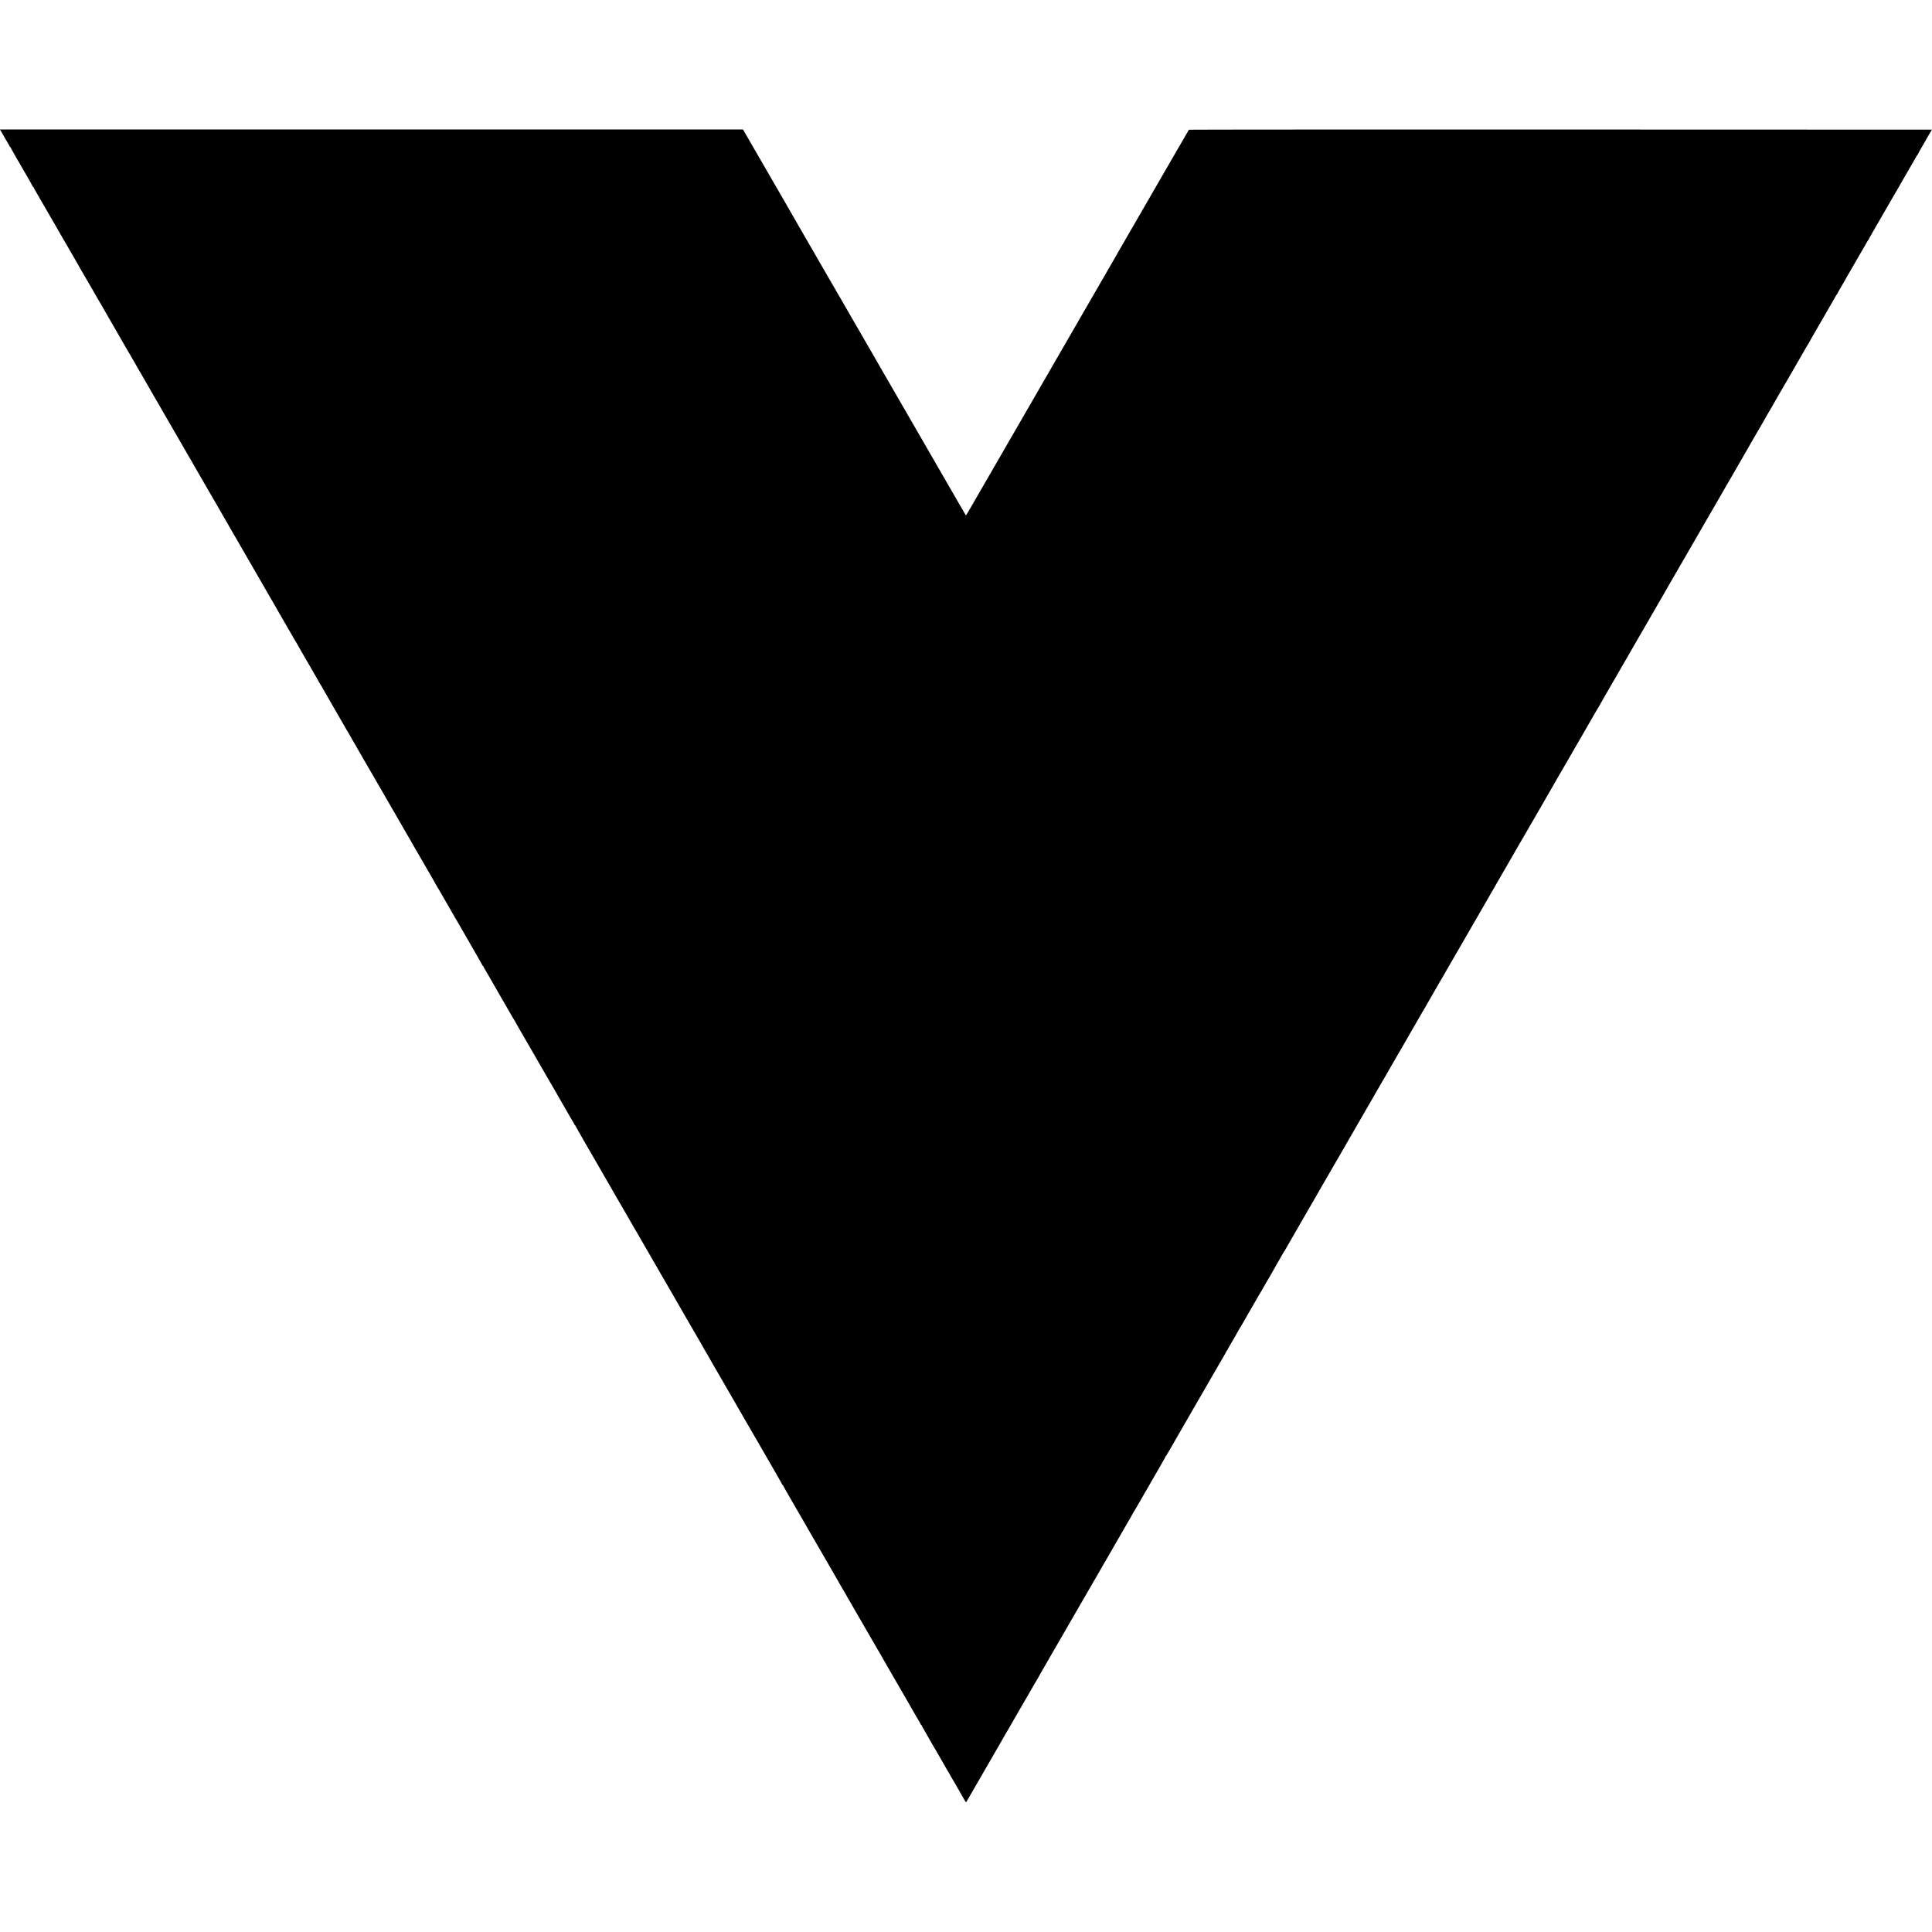
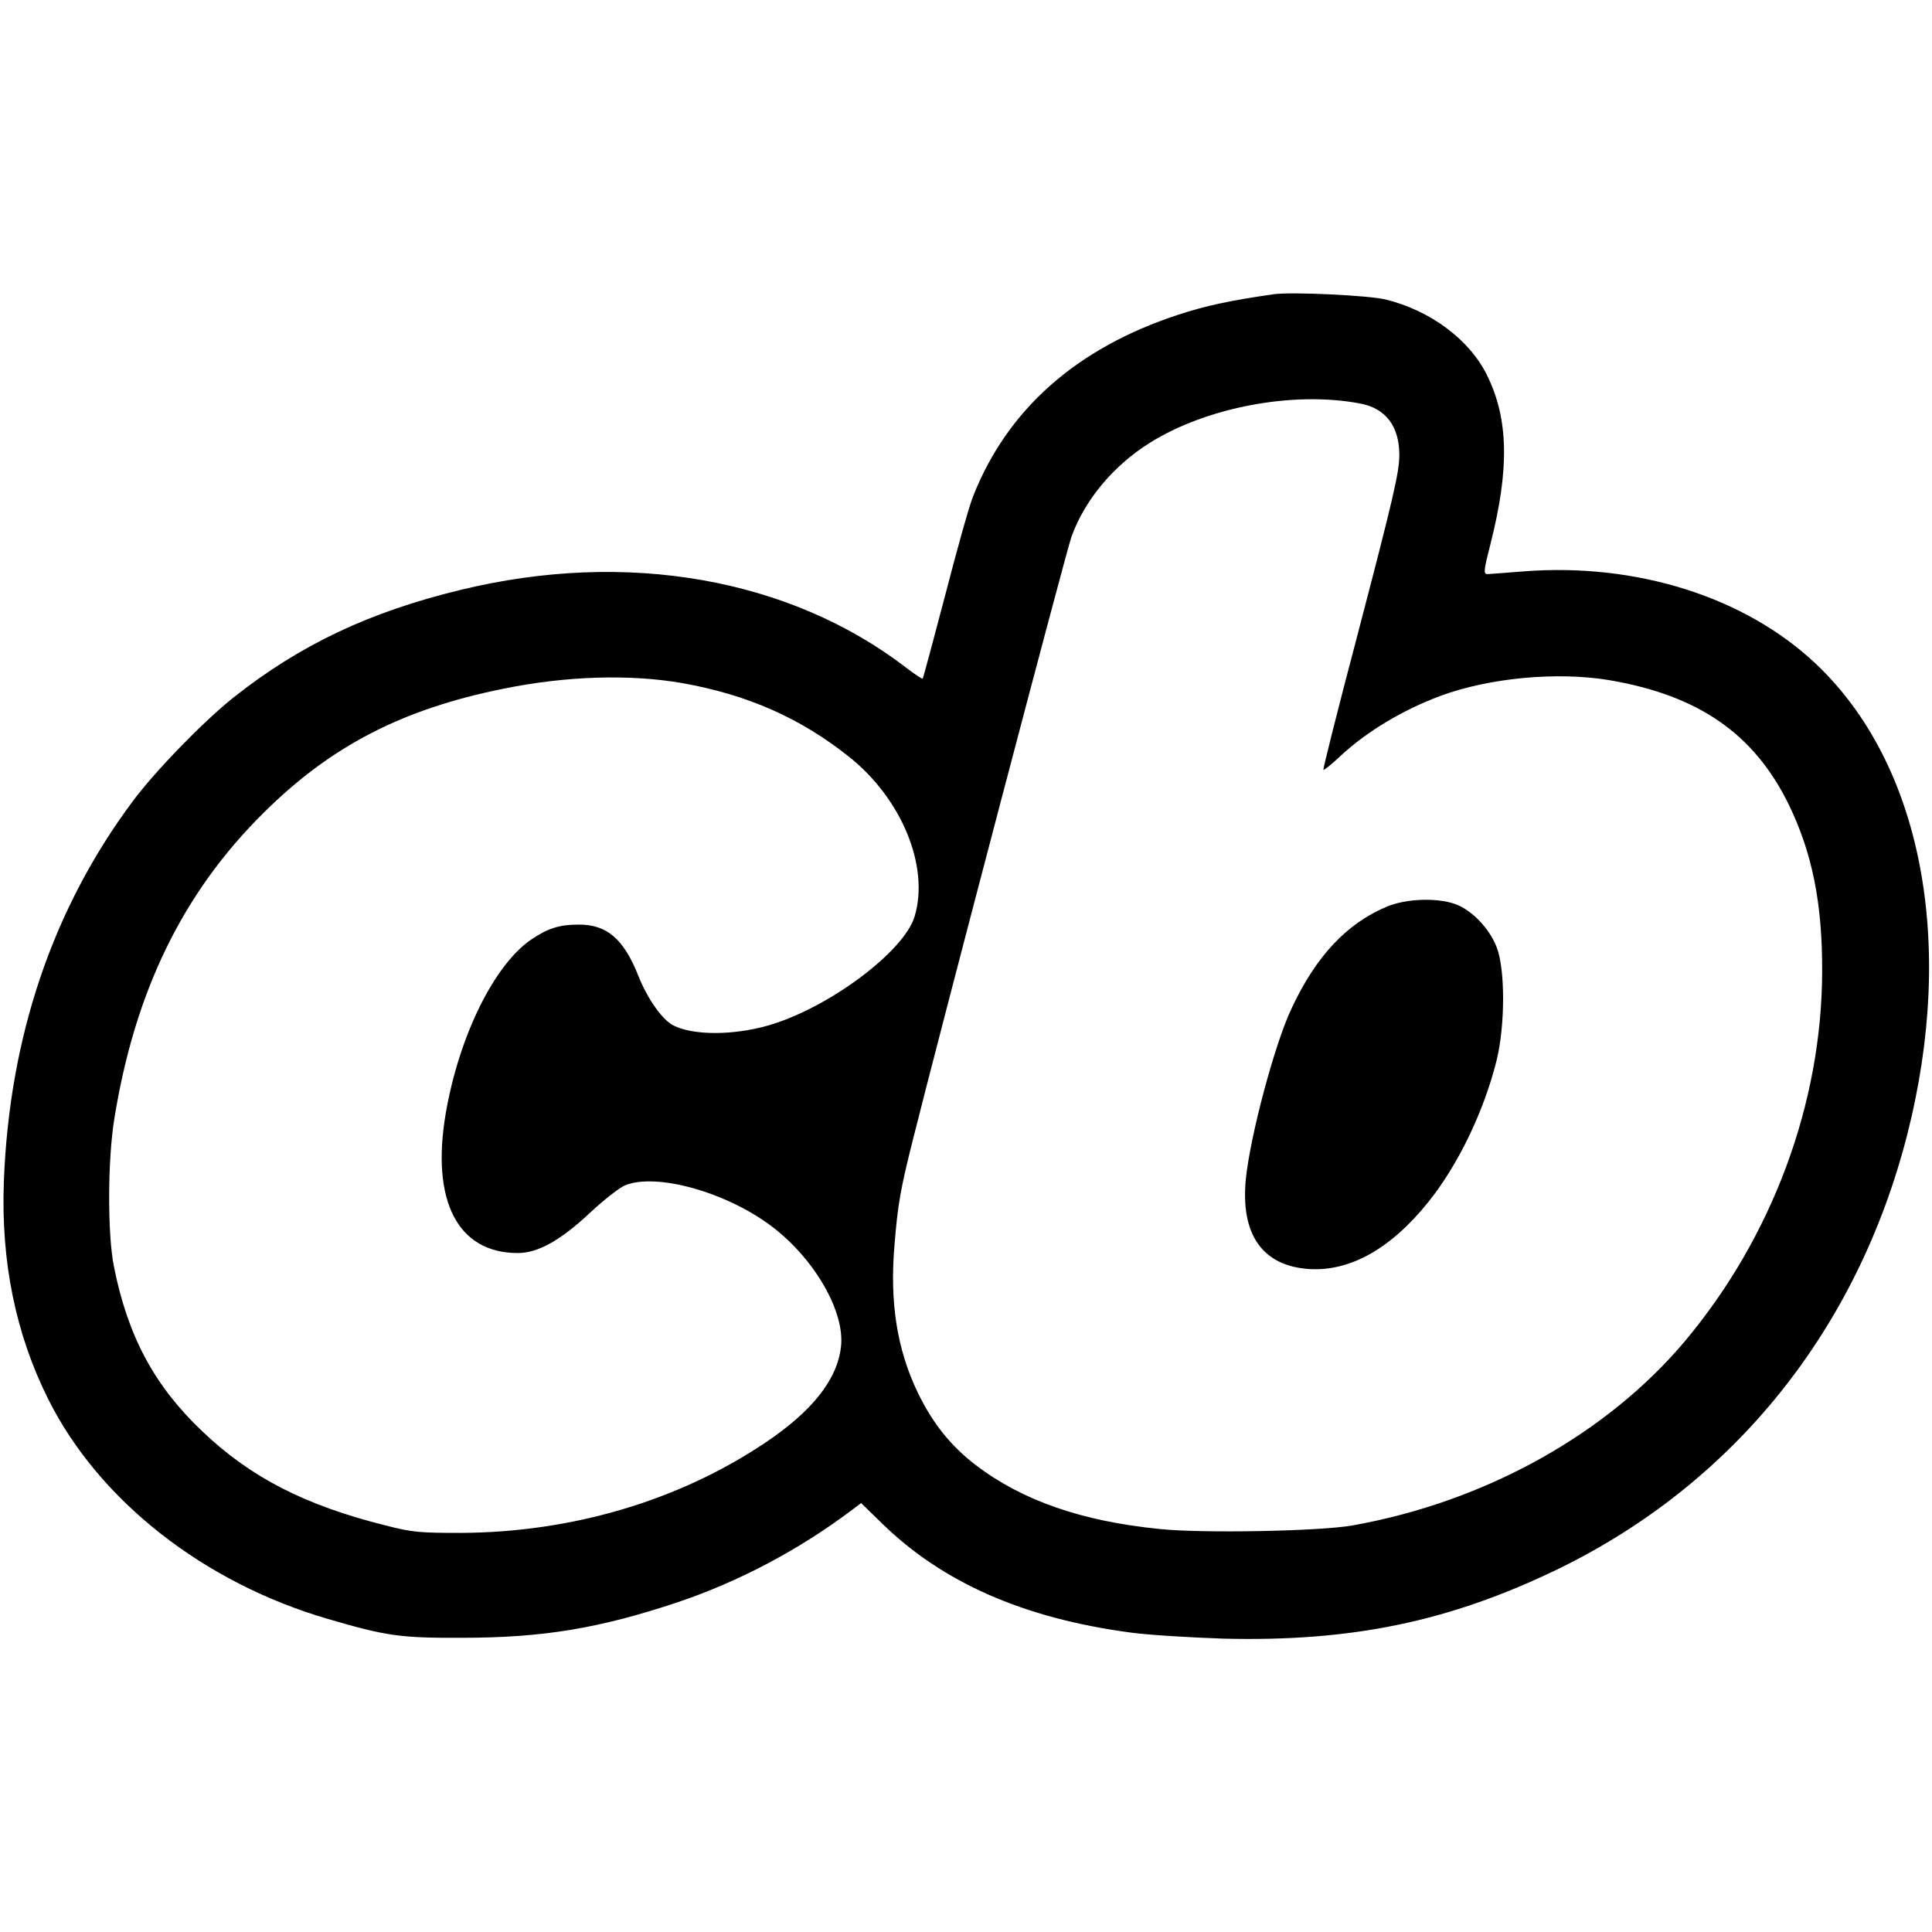
- <svg xmlns="http://www.w3.org/2000/svg" version="1.0" width="16pt" height="16pt" viewBox="0 0 16 16" preserveAspectRatio="xMidYMid meet">
-   <g transform="translate(0,16) scale(0.00032,-0.00032)" fill="#000000" stroke="none">
-     <path d="M18 46618 c45 -75 122 -207 122 -211 0 -2 25 -45 55 -95 30 -50 55 -96 55 -102 0 -5 5 -10 10 -10 6 0 10 -4 10 -9 0 -5 73 -135 161 -288 89 -153 173 -298 187 -323 14 -25 32 -57 41 -72 88 -149 187 -324 189 -335 2 -7 8 -13 13 -13 5 0 9 -4 9 -10 0 -5 46 -89 103 -187 175 -302 490 -846 507 -876 8 -16 20 -36 25 -45 28 -46 290 -498 339 -585 13 -23 74 -129 136 -236 61 -107 123 -215 137 -240 14 -25 29 -50 33 -56 5 -5 23 -37 40 -70 18 -33 38 -67 44 -75 11 -16 21 -33 63 -109 14 -25 29 -50 33 -56 4 -5 21 -35 38 -65 55 -100 261 -455 269 -465 4 -5 14 -21 20 -35 15 -29 41 -75 103 -180 24 -41 52 -88 60 -105 9 -16 57 -100 107 -185 112 -193 362 -626 380 -660 8 -14 23 -38 33 -55 11 -16 23 -37 27 -45 4 -8 26 -46 48 -85 23 -38 53 -90 67 -115 46 -81 64 -113 178 -310 62 -107 121 -210 132 -227 37 -67 56 -99 85 -148 16 -27 32 -57 36 -65 4 -8 15 -27 25 -42 9 -15 53 -89 96 -165 44 -76 177 -307 296 -513 120 -206 268 -463 330 -570 131 -227 117 -203 200 -348 36 -62 73 -125 82 -140 10 -15 21 -34 25 -42 4 -8 20 -37 36 -65 17 -27 38 -65 48 -82 49 -85 64 -111 87 -153 13 -25 28 -49 32 -55 4 -5 78 -134 165 -285 87 -151 166 -288 176 -305 10 -16 26 -43 35 -59 9 -17 125 -217 257 -445 132 -229 253 -441 270 -471 17 -30 45 -79 64 -108 18 -29 33 -54 33 -57 0 -2 20 -37 44 -77 24 -40 123 -212 221 -383 97 -170 190 -330 205 -355 16 -25 39 -65 53 -90 13 -25 81 -144 152 -265 70 -121 137 -238 150 -260 12 -22 37 -65 55 -95 18 -30 43 -73 55 -95 12 -22 48 -85 80 -140 77 -132 163 -280 190 -330 13 -22 71 -123 130 -225 59 -102 116 -199 126 -217 10 -17 29 -50 43 -72 15 -22 26 -43 26 -45 0 -2 27 -50 60 -106 33 -56 60 -103 60 -105 0 -2 55 -98 90 -155 8 -14 182 -316 239 -414 13 -22 45 -79 72 -124 27 -46 49 -86 49 -89 0 -2 14 -24 30 -48 16 -24 30 -46 30 -49 0 -5 74 -135 100 -176 5 -8 24 -42 43 -75 50 -88 58 -101 262 -455 104 -179 199 -345 213 -370 14 -25 28 -49 32 -55 4 -5 17 -26 28 -45 10 -19 62 -109 114 -200 114 -197 133 -230 170 -295 16 -27 33 -57 38 -65 17 -28 96 -165 103 -180 4 -8 16 -28 26 -45 10 -16 77 -131 148 -255 72 -124 181 -313 243 -420 62 -107 121 -209 131 -227 35 -62 323 -560 392 -678 38 -66 83 -145 100 -175 16 -30 33 -59 37 -65 4 -5 17 -27 29 -47 34 -61 56 -100 90 -156 17 -29 31 -55 31 -57 0 -2 17 -32 39 -67 21 -35 134 -229 251 -433 117 -203 235 -407 261 -451 27 -45 49 -85 49 -88 0 -4 8 -19 19 -34 15 -21 200 -341 309 -533 10 -19 33 -58 51 -87 17 -29 31 -54 31 -56 0 -2 25 -44 55 -94 30 -50 55 -95 55 -98 0 -4 6 -15 14 -23 7 -9 27 -41 43 -71 17 -30 170 -297 342 -594 171 -296 311 -542 311 -547 0 -5 5 -9 10 -9 6 0 10 -4 10 -10 0 -5 22 -47 49 -92 27 -46 58 -99 68 -118 24 -43 81 -140 93 -160 5 -8 66 -114 135 -235 69 -121 130 -227 135 -235 12 -21 259 -447 283 -490 10 -19 28 -47 38 -62 11 -14 19 -29 19 -32 0 -3 37 -69 83 -148 99 -170 305 -526 337 -583 13 -22 31 -53 41 -70 11 -16 22 -37 26 -45 7 -14 82 -146 103 -180 14 -24 181 -311 205 -355 13 -22 46 -80 75 -130 29 -49 64 -110 78 -135 14 -25 51 -88 82 -140 31 -52 59 -102 63 -110 4 -8 18 -33 31 -55 205 -353 284 -489 309 -535 17 -30 45 -78 62 -106 18 -28 36 -60 39 -72 4 -12 12 -22 17 -22 5 0 9 -4 9 -10 0 -5 109 -197 241 -427 133 -230 250 -431 259 -448 51 -90 222 -385 280 -485 37 -63 78 -135 92 -160 14 -25 67 -117 118 -205 51 -88 101 -175 111 -193 34 -58 55 -95 149 -257 51 -88 101 -173 110 -190 9 -16 76 -131 147 -255 72 -124 140 -241 151 -260 61 -108 281 -489 355 -615 38 -66 77 -133 87 -150 35 -63 91 -161 100 -175 14 -23 99 -169 128 -220 54 -97 135 -235 142 -245 4 -5 20 -32 35 -60 26 -48 238 -416 276 -480 10 -16 26 -46 37 -65 30 -53 382 -661 403 -695 10 -16 22 -37 26 -45 4 -8 26 -48 50 -88 24 -41 43 -75 43 -77 0 -2 22 -40 50 -85 27 -45 50 -84 50 -86 0 -3 38 -69 83 -147 84 -142 302 -520 340 -587 10 -19 34 -60 52 -90 18 -30 44 -75 57 -100 14 -25 45 -79 70 -120 25 -41 56 -96 70 -121 14 -25 77 -133 138 -240 62 -107 122 -210 132 -229 25 -43 310 -535 337 -581 11 -19 26 -45 34 -59 17 -32 238 -414 266 -460 11 -19 24 -41 28 -49 3 -7 75 -133 160 -278 84 -146 153 -269 153 -274 0 -5 5 -9 10 -9 6 0 10 -4 10 -10 0 -5 82 -150 181 -322 182 -314 201 -346 240 -415 12 -21 80 -139 152 -263 71 -124 141 -245 155 -270 14 -25 28 -49 32 -55 6 -8 145 -248 220 -380 37 -66 209 -362 229 -395 11 -19 24 -42 28 -49 4 -8 67 -118 140 -243 73 -125 133 -230 133 -233 0 -2 15 -28 33 -57 19 -29 47 -78 64 -108 17 -30 53 -93 79 -139 53 -90 82 -141 157 -272 82 -142 115 -199 381 -659 142 -245 268 -463 281 -485 12 -22 71 -125 132 -230 60 -104 172 -298 248 -430 76 -132 146 -253 156 -270 11 -16 22 -36 26 -44 3 -8 30 -54 60 -103 29 -49 53 -91 53 -93 0 -3 18 -34 40 -70 22 -36 40 -67 40 -69 0 -2 37 -66 81 -142 45 -77 98 -168 119 -204 20 -36 47 -81 58 -100 12 -19 27 -47 33 -62 6 -16 15 -28 20 -28 5 0 9 -4 9 -9 0 -6 63 -118 140 -251 77 -133 140 -243 140 -245 0 -2 18 -33 41 -70 22 -37 49 -83 60 -101 10 -19 29 -51 40 -71 25 -45 109 -189 126 -218 7 -11 17 -29 22 -40 6 -11 22 -38 35 -60 14 -22 37 -62 52 -90 14 -27 35 -62 45 -77 11 -14 19 -29 19 -32 0 -3 18 -35 40 -71 22 -36 40 -67 40 -69 0 -2 19 -35 42 -72 23 -38 55 -94 72 -124 26 -47 139 -244 171 -298 6 -9 21 -36 34 -60 28 -48 37 -51 51 -19 6 12 19 36 29 52 10 17 27 46 38 65 11 19 104 181 208 360 103 179 199 345 213 370 14 25 42 74 64 109 21 34 38 65 38 67 0 2 18 33 40 69 22 36 40 67 40 69 0 3 177 310 199 346 16 26 136 234 140 244 2 5 25 44 52 88 27 44 49 81 49 84 0 2 18 34 40 70 22 36 40 67 40 69 0 2 20 36 43 77 35 58 169 289 297 513 9 17 50 86 90 155 40 69 86 150 103 180 16 30 35 62 41 70 6 8 16 24 22 35 35 64 72 129 167 293 59 100 116 199 127 220 11 20 30 53 41 72 43 72 1070 1850 1121 1940 14 25 65 113 113 195 48 83 96 166 107 185 10 19 28 50 38 68 11 18 73 124 137 235 64 111 175 303 246 427 71 124 173 299 225 390 52 91 116 202 143 248 27 45 49 85 49 89 0 4 6 14 14 22 7 9 28 43 46 76 26 47 251 436 378 655 11 19 29 51 40 70 11 19 101 176 201 348 99 172 181 317 181 323 0 5 5 9 10 9 6 0 10 5 10 11 0 6 8 23 18 37 11 15 32 52 49 82 16 30 130 228 253 440 122 212 234 405 248 430 13 25 39 70 57 100 39 65 69 117 130 225 25 44 50 87 55 95 12 19 78 134 220 380 61 107 129 224 150 260 161 277 222 382 246 425 15 28 47 83 71 123 24 41 43 78 43 83 0 5 4 9 8 9 4 0 13 12 19 28 7 15 23 45 36 67 66 110 277 478 277 483 0 3 6 13 14 21 7 9 27 41 43 71 17 30 45 80 63 110 34 57 375 649 394 685 6 11 16 27 22 35 6 8 26 42 44 75 18 33 41 74 51 90 10 17 24 41 32 55 54 97 72 128 88 152 11 14 19 28 19 30 0 3 79 141 175 308 96 167 175 305 175 308 0 3 6 13 14 21 7 9 26 39 41 66 33 60 276 483 338 587 24 40 46 80 50 88 4 8 13 24 20 35 14 23 95 163 125 215 11 19 52 91 92 160 40 69 80 139 90 155 9 17 103 179 207 360 105 182 200 346 211 365 103 181 463 802 489 845 7 11 15 27 19 35 4 8 29 51 55 95 64 110 828 1433 848 1470 9 17 24 41 33 55 9 14 29 48 45 77 15 28 52 93 82 145 30 51 62 107 71 123 17 30 231 398 400 690 51 88 103 179 115 202 12 23 26 48 32 55 6 7 24 38 40 68 17 30 61 107 98 170 37 63 84 144 103 180 19 36 41 72 48 81 8 8 14 18 14 21 0 4 27 51 59 106 32 55 72 124 89 154 16 29 71 125 122 213 51 88 104 180 118 205 13 25 28 50 32 55 4 6 17 26 28 45 11 19 45 80 77 135 31 55 66 116 77 135 11 19 88 152 171 295 401 694 620 1072 650 1125 11 19 87 152 170 295 83 143 158 273 166 288 9 16 21 36 26 45 6 9 31 52 55 96 25 43 54 94 66 115 11 20 95 164 186 321 91 157 173 299 182 315 9 17 26 46 37 65 12 19 66 114 121 210 56 96 108 186 117 200 8 14 24 40 34 59 24 45 383 664 412 713 5 9 17 29 26 45 15 28 120 210 241 419 36 61 68 117 72 125 4 8 12 23 19 34 35 57 245 420 262 453 11 20 35 61 53 90 17 29 32 54 32 56 0 3 28 51 62 108 33 57 70 119 80 138 10 19 23 42 28 50 5 8 32 53 59 100 27 47 149 258 271 470 122 212 234 405 248 430 30 53 62 108 80 135 6 11 15 27 19 35 4 8 85 150 181 315 96 165 187 323 202 350 31 56 116 202 130 225 5 8 25 42 43 75 19 33 92 159 162 280 149 257 157 271 202 350 19 33 38 67 43 75 9 14 228 392 275 475 12 22 55 96 95 165 40 69 80 139 90 155 24 42 202 350 221 383 9 15 27 47 41 72 14 25 75 131 136 236 61 106 121 210 134 232 99 172 271 470 279 482 5 8 23 40 40 70 18 30 81 141 142 245 60 105 121 210 135 235 14 25 71 124 127 220 56 96 143 247 194 335 51 88 96 167 102 175 14 24 180 311 204 355 23 43 340 590 356 615 5 8 50 87 101 175 171 301 517 898 582 1008 25 43 46 81 46 83 0 2 12 23 27 47 14 23 40 67 56 97 16 30 35 62 42 70 7 8 15 22 18 30 4 8 20 38 37 65 16 28 33 57 37 65 6 12 111 196 143 250 5 8 55 95 112 193 57 98 113 195 126 215 12 20 27 46 32 57 6 11 14 27 20 35 5 8 76 130 156 270 80 140 165 287 187 325 23 39 52 90 66 115 13 25 30 52 37 61 8 8 14 18 14 21 0 4 41 77 92 165 50 87 175 302 276 478 101 176 208 360 236 408 28 49 67 117 86 152 19 35 41 70 48 77 6 6 12 15 12 19 0 7 124 224 167 291 12 21 23 40 23 42 0 2 21 40 46 83 26 43 55 92 64 109 54 95 327 568 354 614 19 30 45 75 59 100 71 128 82 145 89 148 4 2 8 8 8 13 0 5 42 82 94 172 311 538 496 858 518 897 14 25 40 70 58 100 18 30 42 71 53 90 10 19 79 139 152 265 73 127 142 246 153 265 10 19 43 76 72 125 29 50 63 108 75 130 65 116 80 140 87 143 4 2 8 8 8 12 0 8 114 212 140 250 6 8 14 24 20 35 5 11 54 97 108 190 l100 170 -9611 3 c-5286 1 -9614 -1 -9618 -5 -5 -6 -419 -719 -619 -1068 -89 -155 -267 -463 -323 -560 -38 -66 -81 -140 -95 -165 -31 -56 -263 -457 -526 -910 -110 -190 -224 -388 -254 -440 -29 -52 -61 -109 -71 -125 -23 -39 -243 -420 -268 -465 -11 -19 -204 -352 -428 -740 -224 -388 -477 -826 -563 -975 -85 -148 -185 -322 -222 -385 -37 -63 -120 -207 -185 -320 -65 -113 -177 -306 -248 -430 -72 -124 -172 -297 -222 -385 -51 -88 -142 -245 -202 -350 -131 -226 -247 -427 -408 -705 -65 -113 -249 -432 -410 -710 -160 -278 -388 -673 -506 -877 -118 -205 -216 -373 -219 -373 -3 0 -52 82 -109 183 -58 100 -144 250 -192 332 -95 164 -402 696 -647 1120 -85 149 -228 396 -317 550 -212 365 -982 1700 -1008 1745 -10 19 -43 76 -72 125 -29 50 -64 110 -77 135 -14 25 -63 110 -110 190 -47 80 -96 165 -110 190 -14 25 -99 171 -188 325 -89 154 -174 300 -188 325 -13 25 -64 113 -112 195 -48 83 -140 242 -205 355 -65 113 -183 317 -263 454 -79 137 -152 264 -163 282 -50 89 -335 583 -354 614 -12 19 -34 58 -50 85 -15 28 -129 226 -253 440 -124 215 -235 408 -247 430 -12 22 -69 121 -127 220 -58 99 -226 389 -373 645 -148 256 -324 561 -392 678 -67 117 -134 232 -147 255 -13 23 -33 59 -46 80 l-22 37 -9615 0 -9615 0 20 -32z" />
+ <svg xmlns="http://www.w3.org/2000/svg" version="1.0" width="700pt" height="700pt" viewBox="0 0 700 700" preserveAspectRatio="xMidYMid meet">
+   <g transform="translate(0,700) scale(0.1,-0.1)" fill="#000000" stroke="none">
+     <path d="M4615 5934 c-160 -23 -247 -42 -345 -74 -370 -121 -621 -344 -745 -660 -14 -35 -59 -196 -101 -359 -43 -163 -79 -298 -81 -300 -1 -2 -29 16 -60 40 -422 324 -1012 428 -1613 282 -331 -80 -583 -199 -825 -391 -108 -86 -283 -266 -364 -375 -290 -389 -447 -853 -467 -1377 -11 -292 43 -555 162 -792 184 -366 563 -663 1013 -794 212 -62 262 -69 486 -68 291 0 497 34 781 129 220 74 440 190 632 335 l32 24 73 -71 c220 -216 514 -346 903 -398 65 -9 216 -18 334 -22 469 -12 822 62 1215 252 637 310 1084 866 1265 1573 178 698 52 1345 -331 1707 -256 242 -649 366 -1056 335 -65 -5 -125 -10 -134 -10 -15 0 -13 14 12 112 68 269 65 450 -13 608 -63 129 -205 235 -368 275 -63 15 -340 28 -405 19z m313 -396 c92 -17 142 -82 142 -186 0 -64 -22 -157 -154 -662 -69 -261 -123 -476 -121 -479 3 -2 31 21 63 51 96 89 225 166 362 217 176 65 421 88 609 57 325 -55 526 -194 652 -451 85 -175 122 -358 121 -605 -1 -478 -181 -962 -497 -1339 -284 -338 -726 -583 -1205 -668 -118 -21 -544 -29 -697 -13 -283 28 -499 103 -668 232 -90 69 -156 151 -210 263 -75 156 -102 327 -84 535 12 147 21 200 69 390 102 407 553 2122 572 2175 48 133 151 257 283 340 207 130 522 189 763 143z m-2456 -1013 c236 -42 427 -126 603 -266 192 -152 293 -398 239 -579 -38 -128 -312 -332 -529 -395 -128 -37 -274 -37 -346 0 -40 21 -93 96 -126 179 -53 134 -114 186 -215 186 -72 0 -113 -13 -176 -56 -133 -93 -259 -349 -307 -628 -54 -317 43 -506 261 -506 73 0 154 45 263 147 49 46 106 90 125 98 113 47 368 -24 533 -149 155 -118 265 -309 250 -436 -14 -120 -105 -234 -277 -349 -313 -209 -698 -323 -1100 -325 -148 0 -176 2 -273 27 -292 73 -489 174 -664 341 -174 165 -270 345 -320 596 -24 118 -23 387 1 535 74 462 248 820 541 1110 244 242 502 376 871 450 226 46 456 53 646 20z" />
+     <path d="M5027 3716 c-147 -61 -259 -180 -348 -371 -61 -129 -149 -460 -165 -616 -20 -202 60 -316 230 -327 148 -9 296 74 432 244 108 135 200 327 246 510 32 129 32 335 0 414 -27 68 -91 134 -151 155 -67 23 -175 19 -244 -9z" />
  </g>
</svg>
